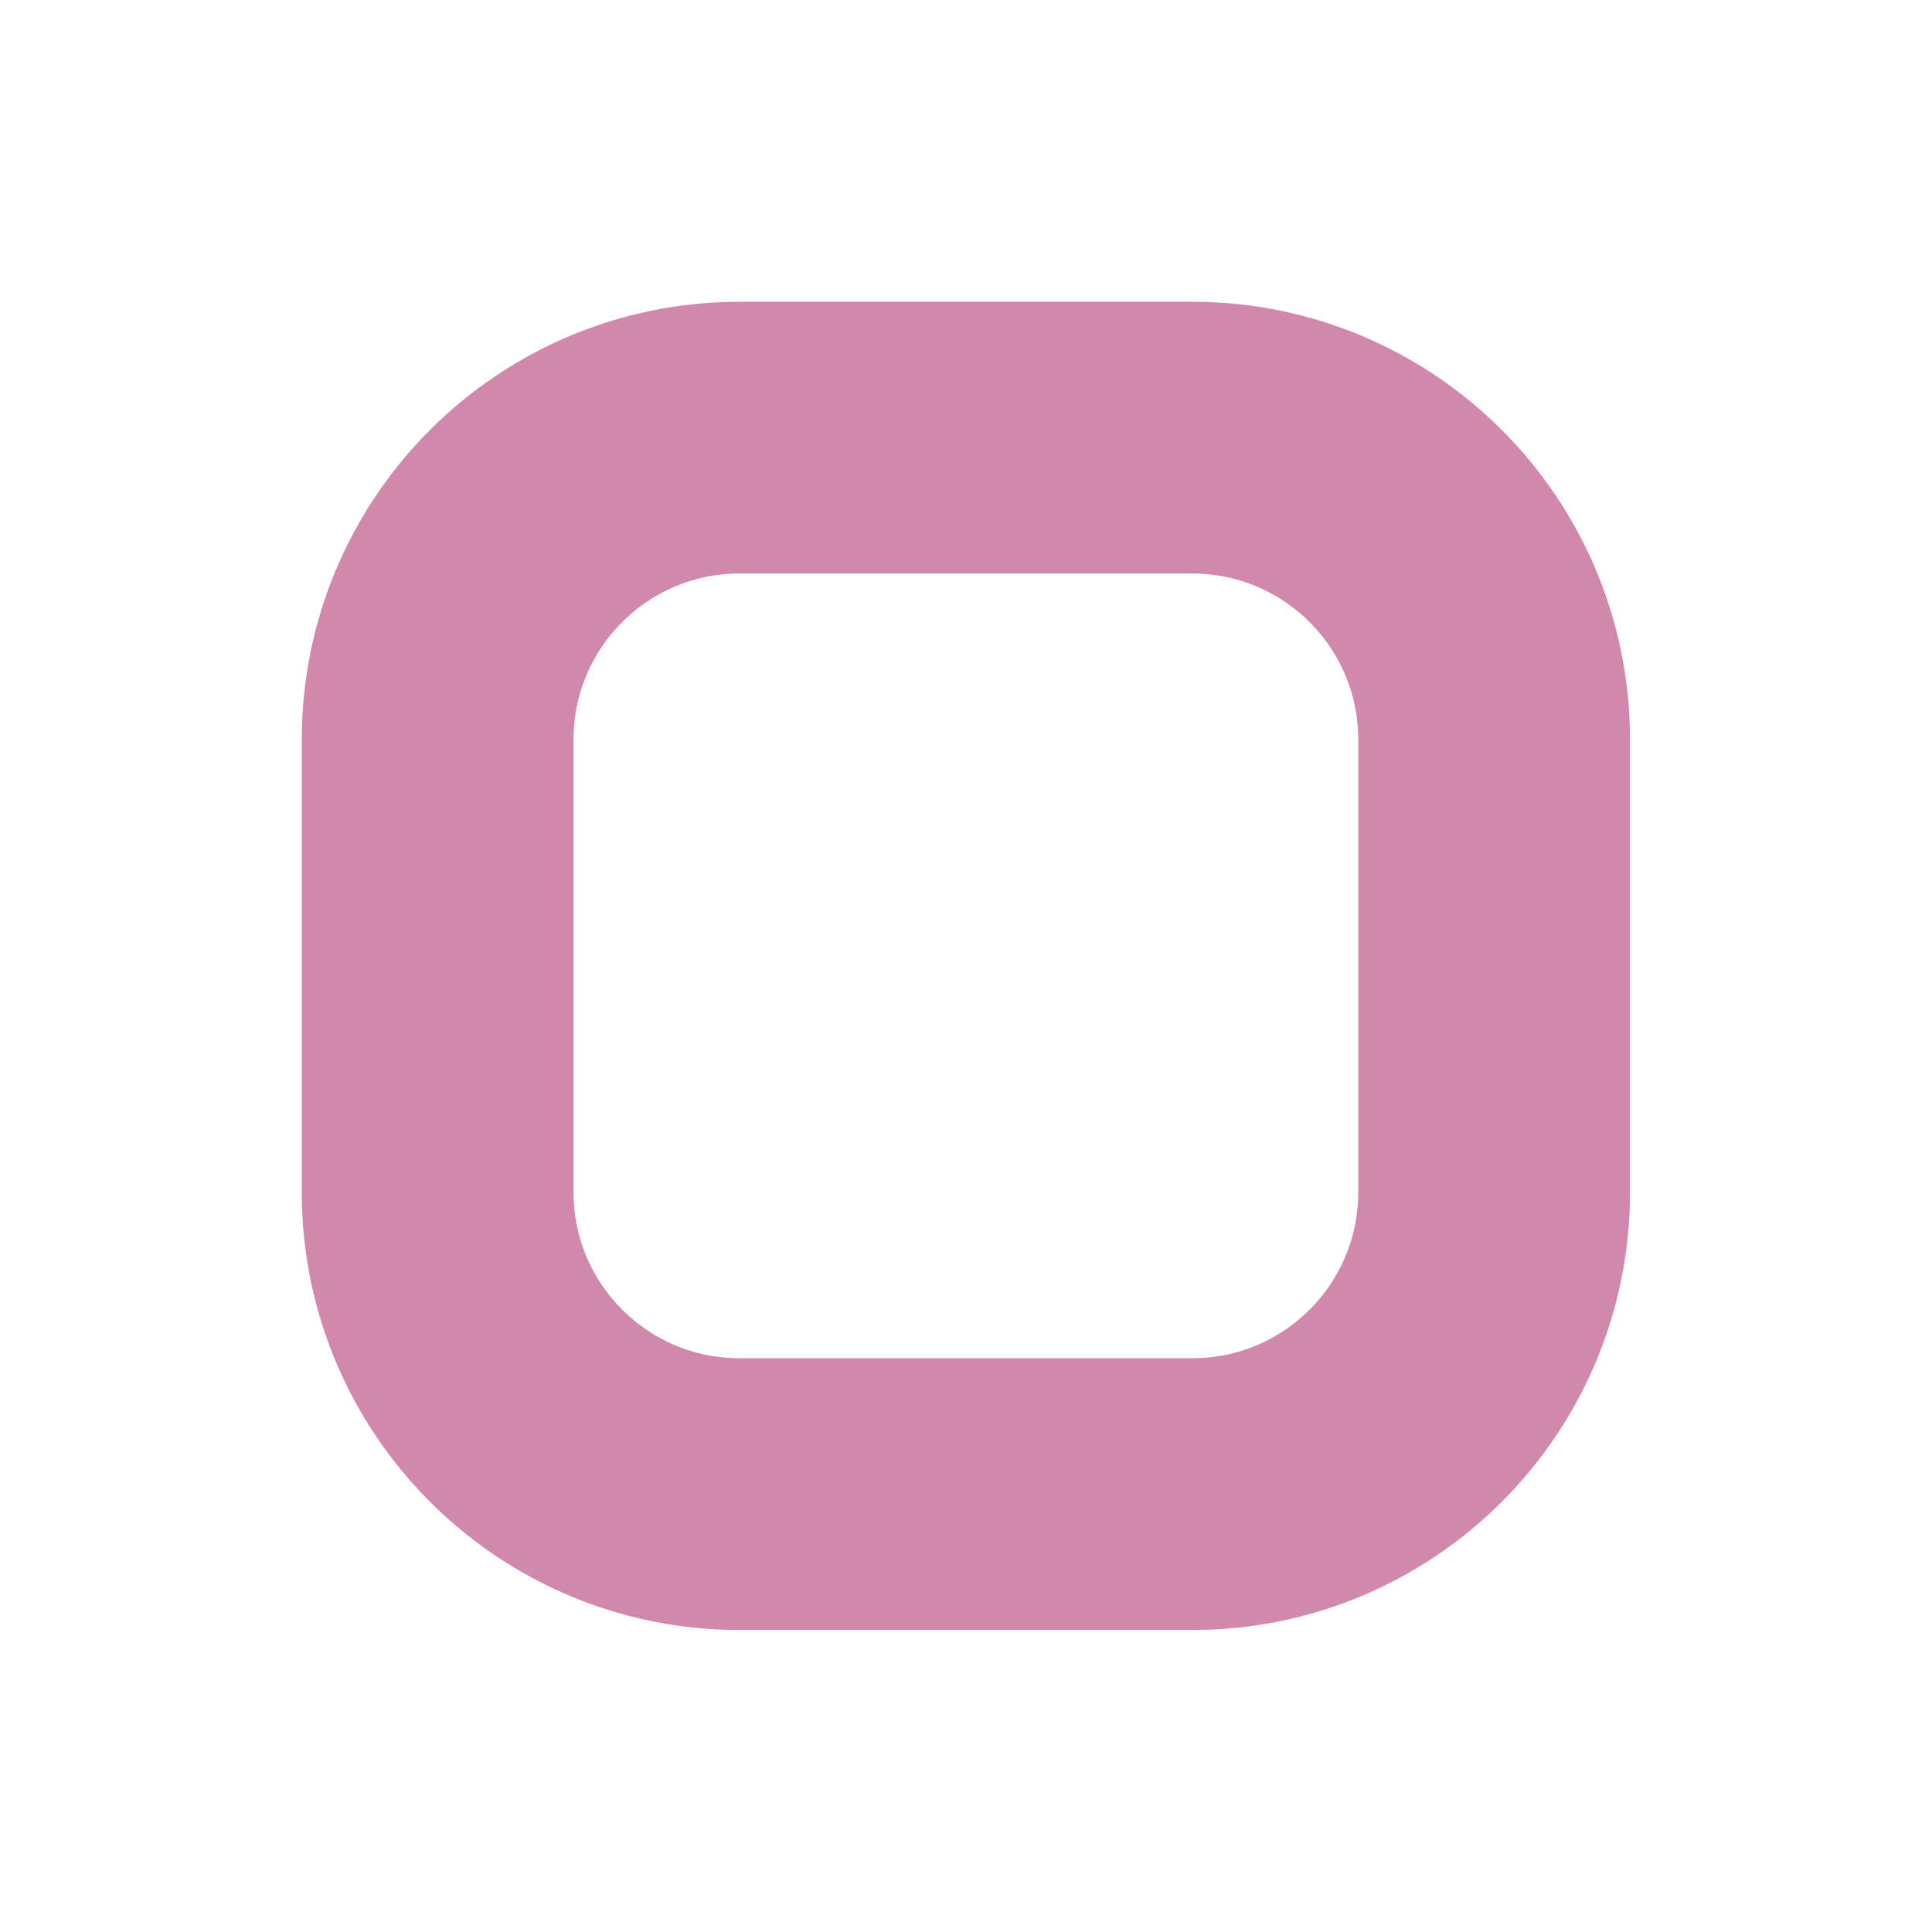
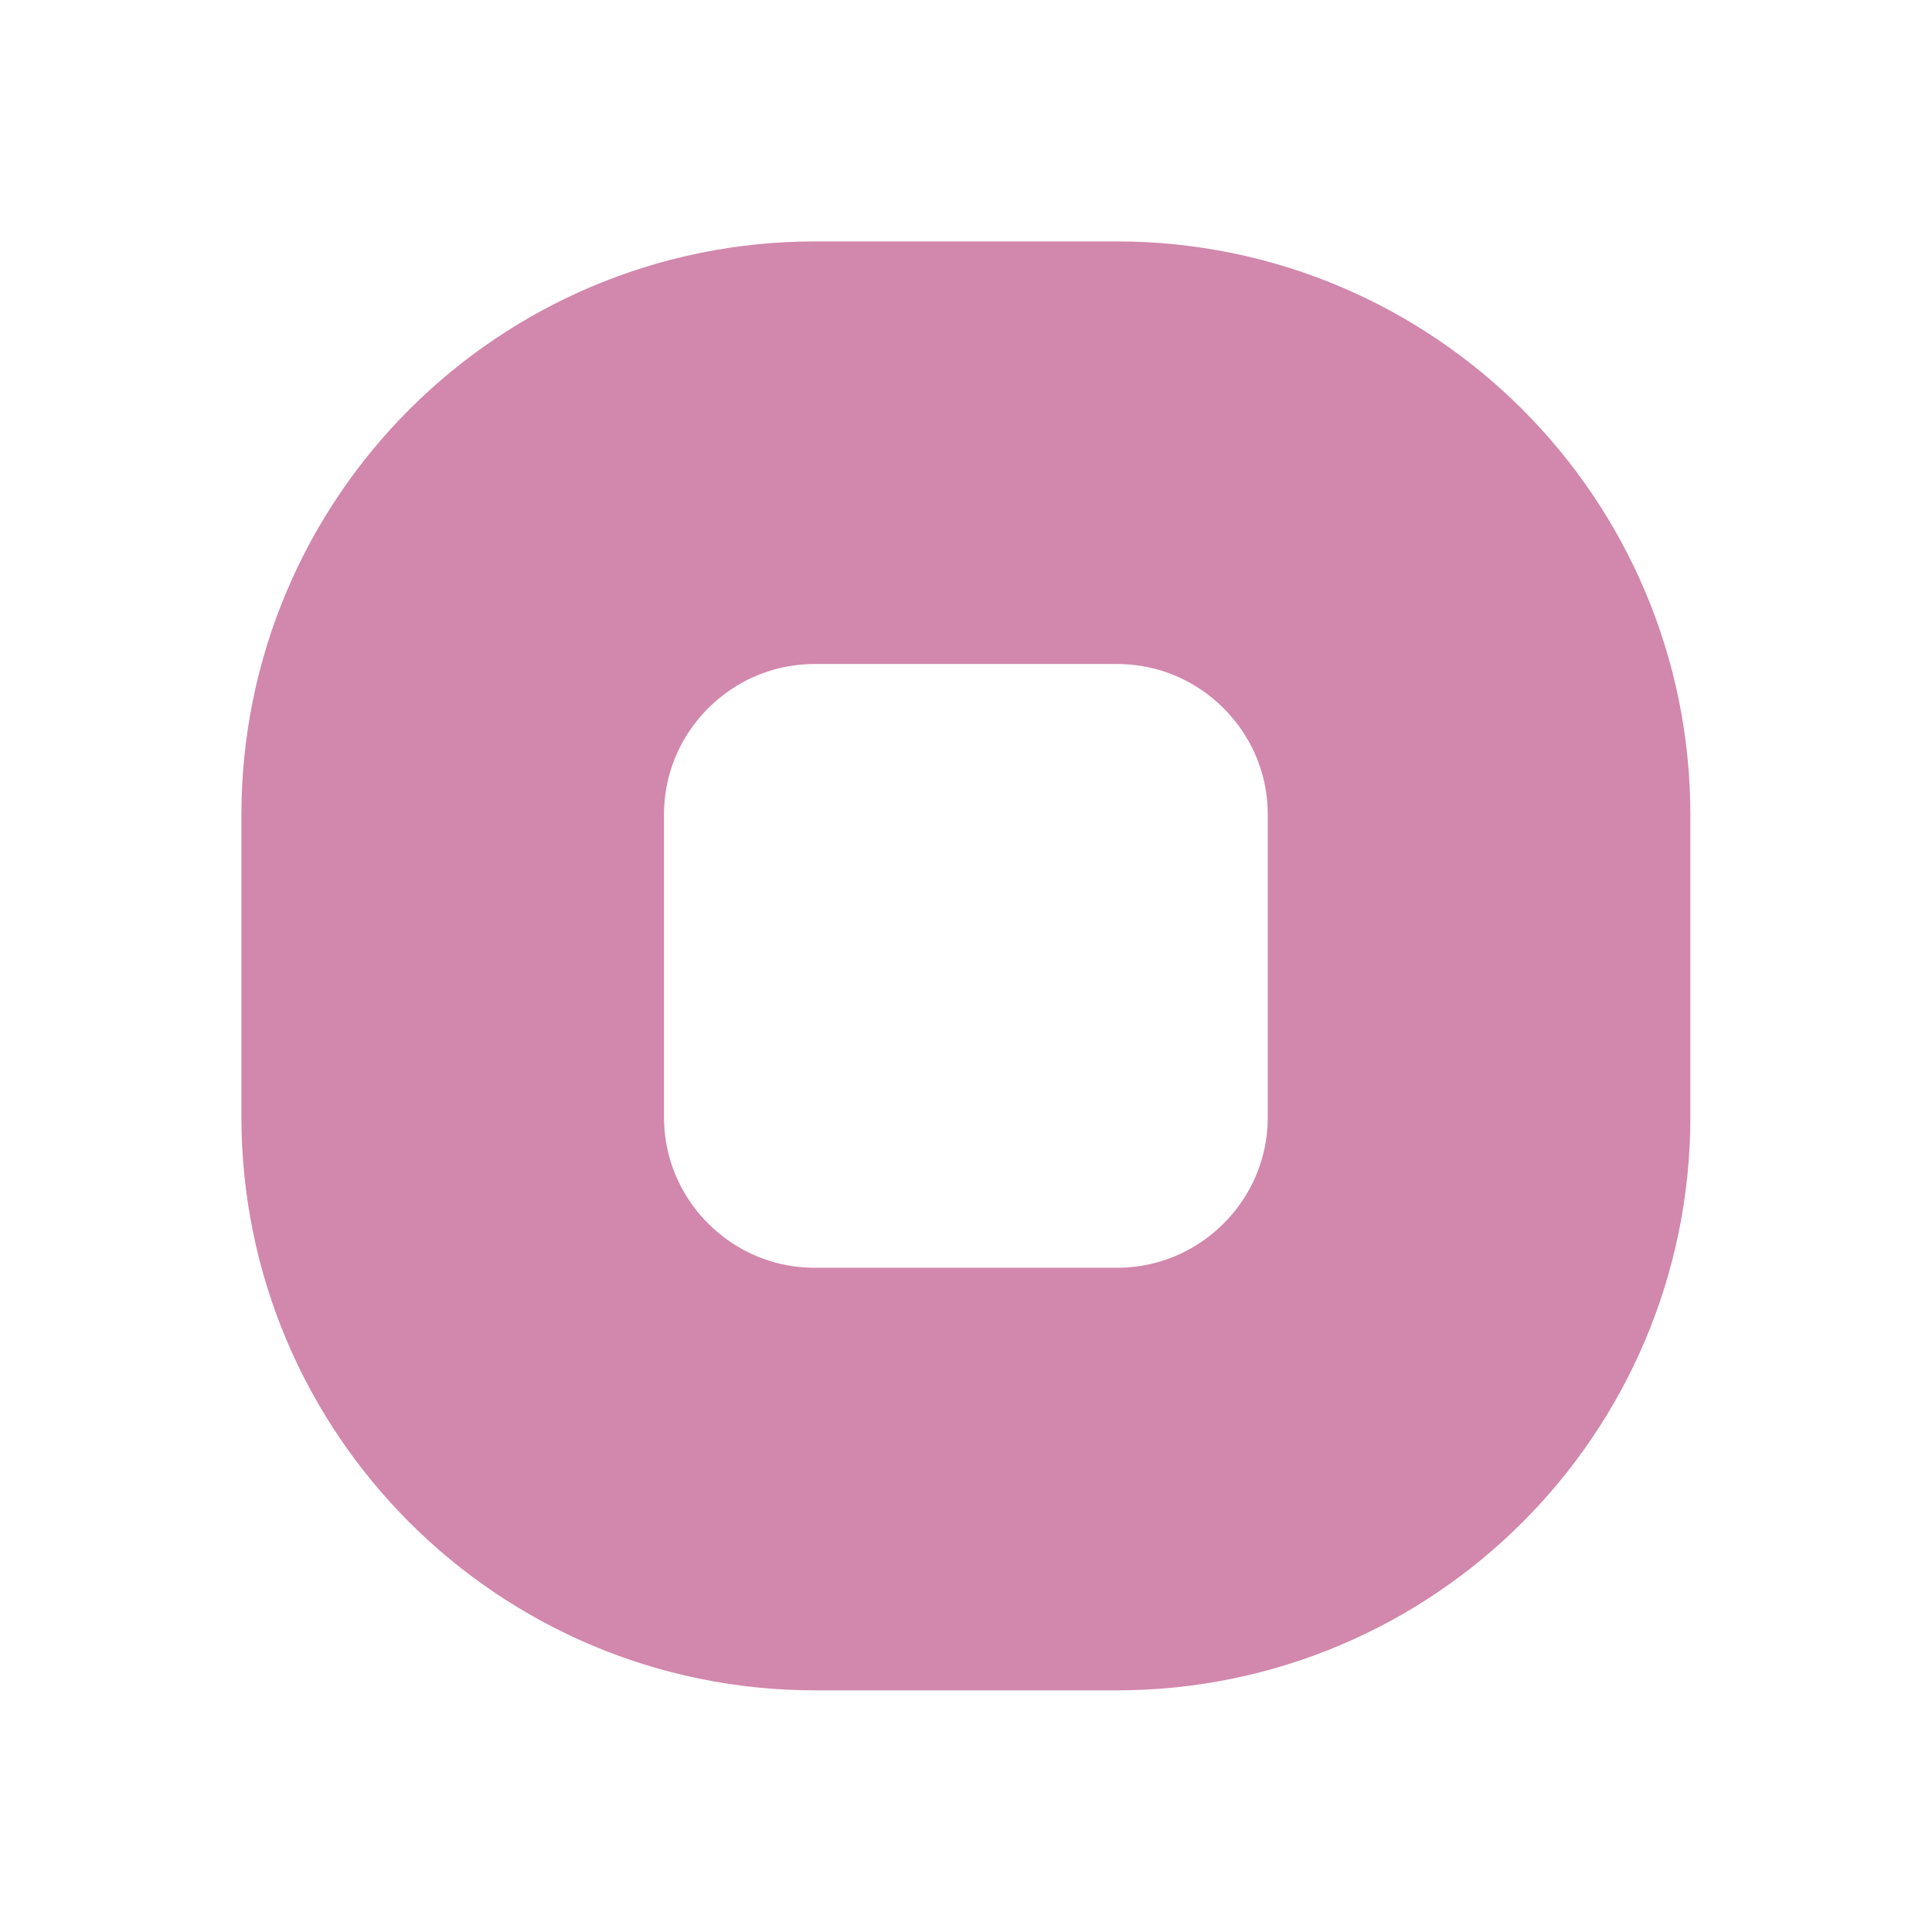
<svg xmlns="http://www.w3.org/2000/svg" width="32" height="32" viewBox="0 0 8.467 8.467" version="1.1" id="svg1">
  <defs id="defs1" />
  <g id="layer1">
-     <rect style="fill:#535353;fill-opacity:0;stroke:#d287ac;stroke-width:1.191;stroke-dasharray:none;stroke-opacity:1" id="rect2" width="4.63" height="4.63" x="1.918" y="1.918" ry="1.323" rx="1.323" />
+     <rect style="fill:#535353;fill-opacity:0;stroke:#d287ac;stroke-width:1.852;stroke-linecap:round;stroke-linejoin:round;stroke-dasharray:none;stroke-opacity:1" id="rect2" width="4.498" height="4.498" x="1.984" y="1.984" ry="1.587" rx="1.588" />
  </g>
</svg>
